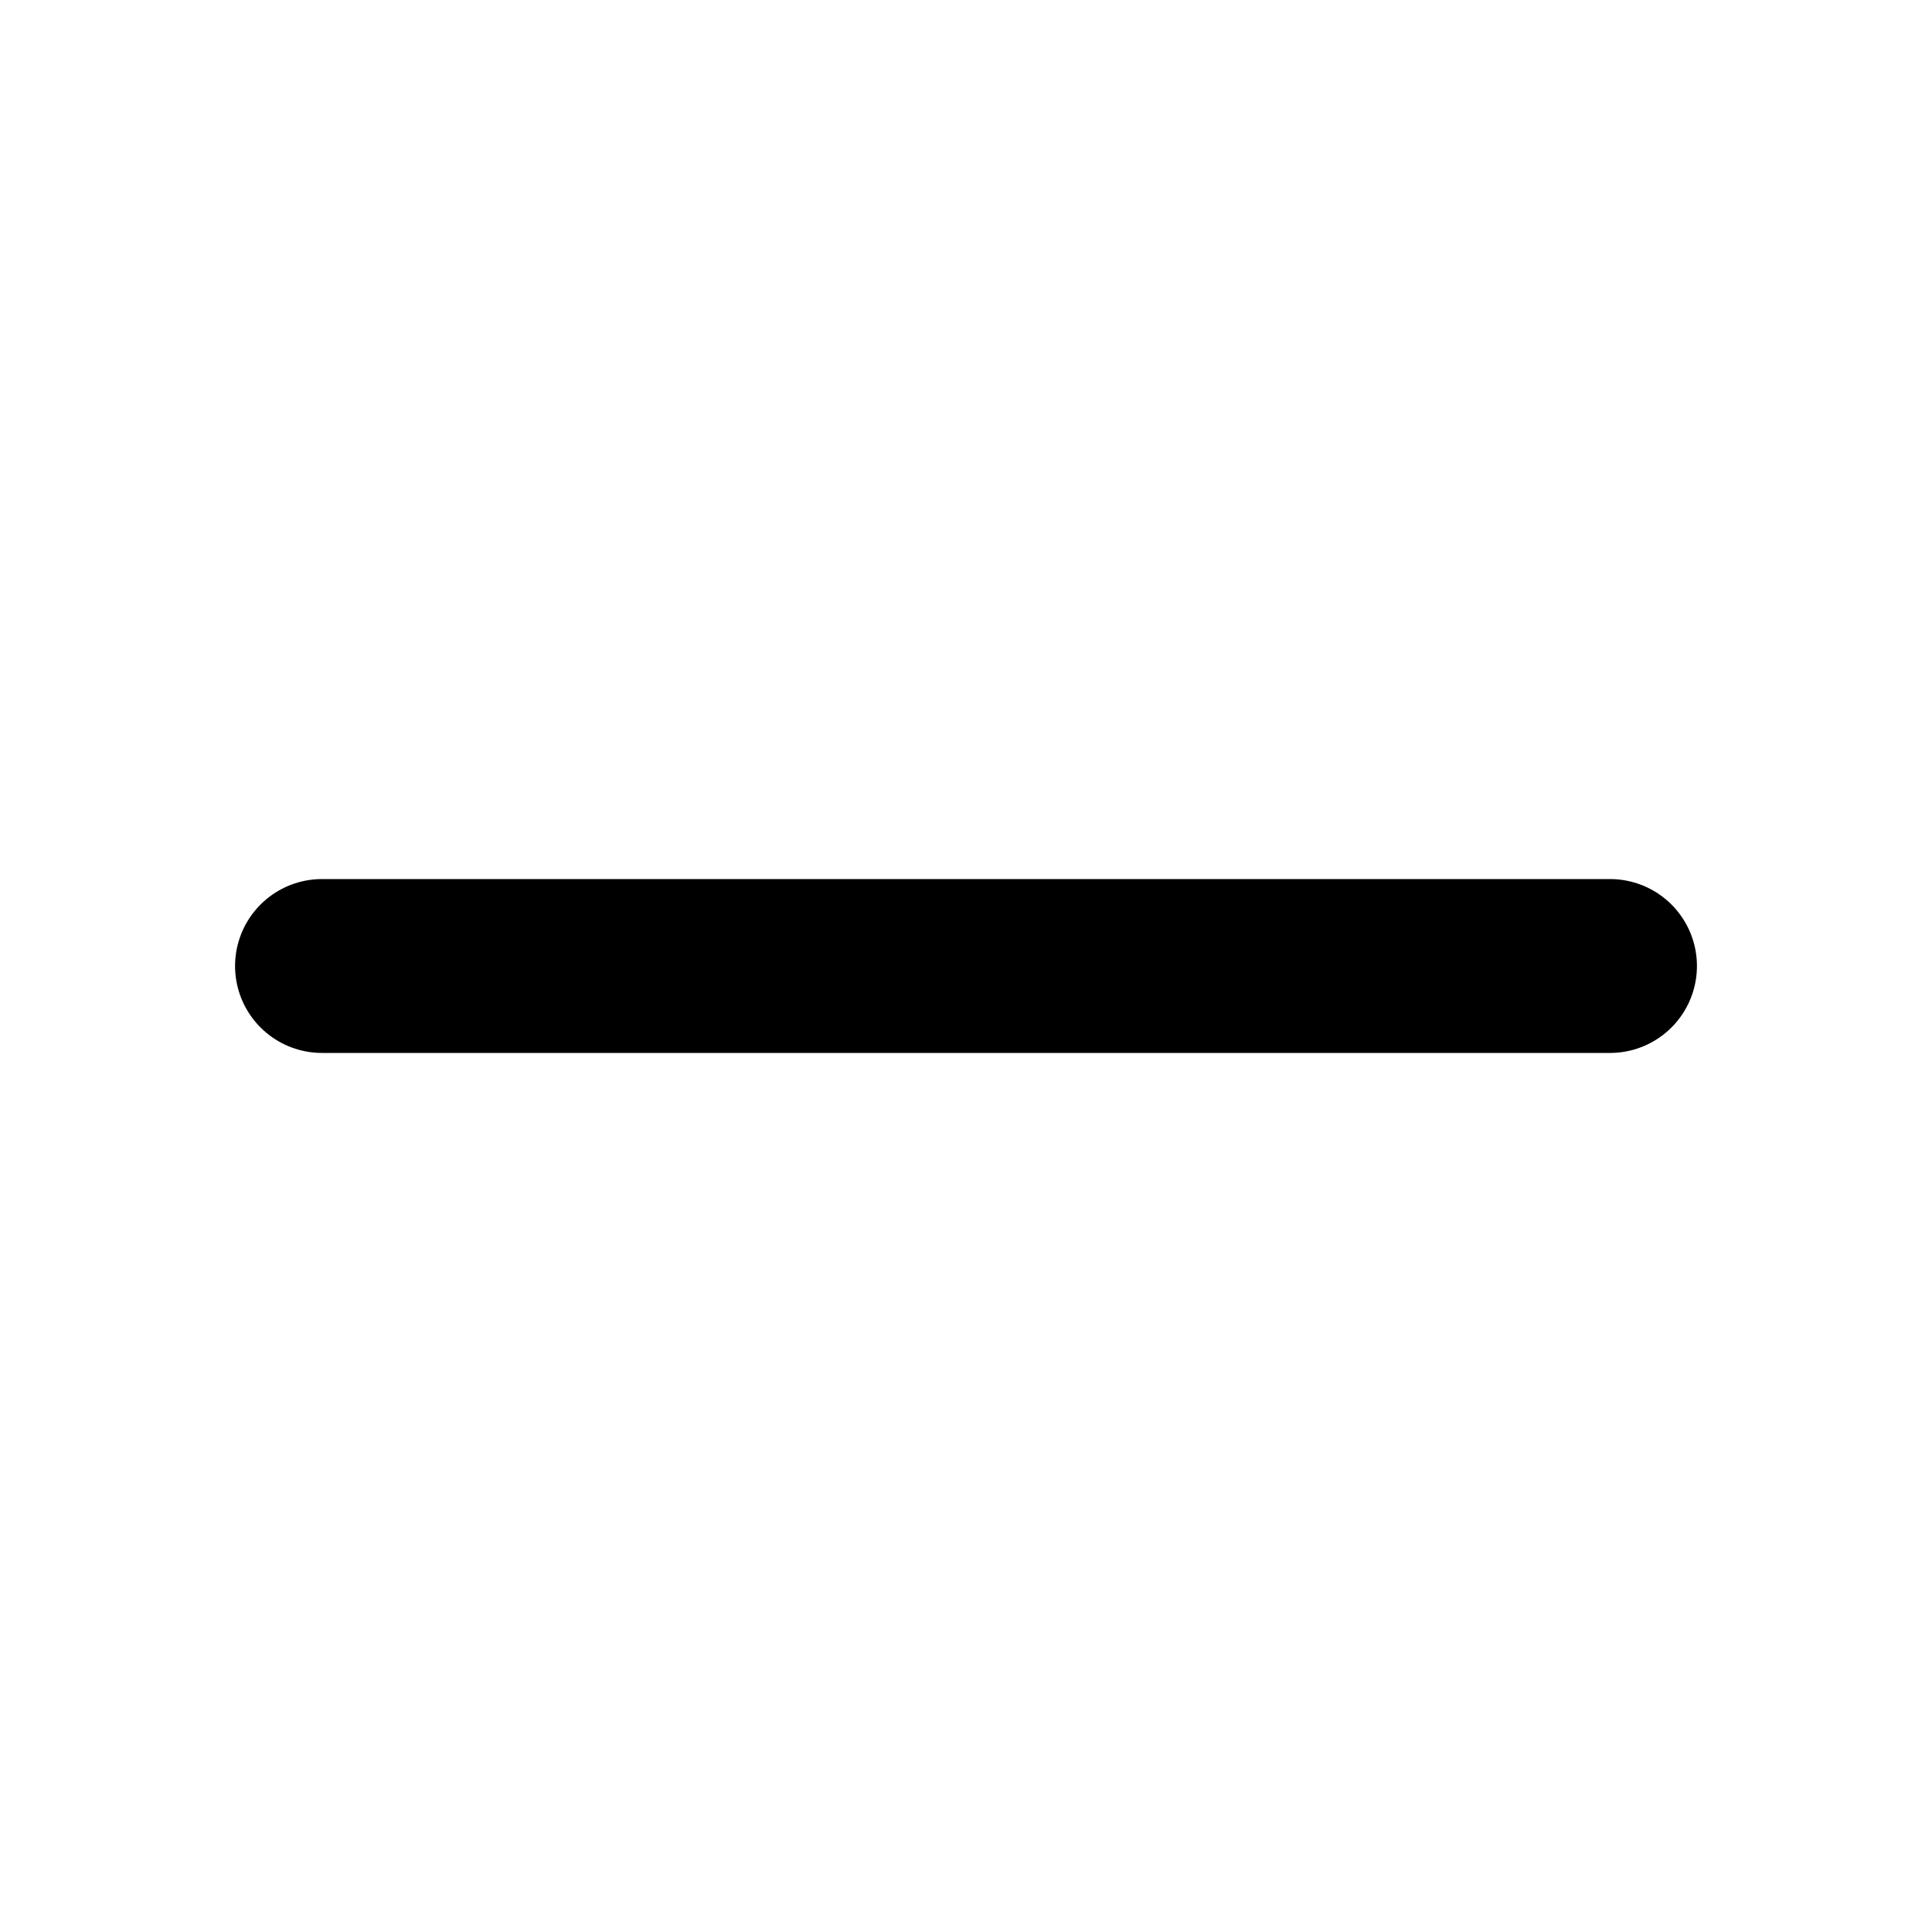
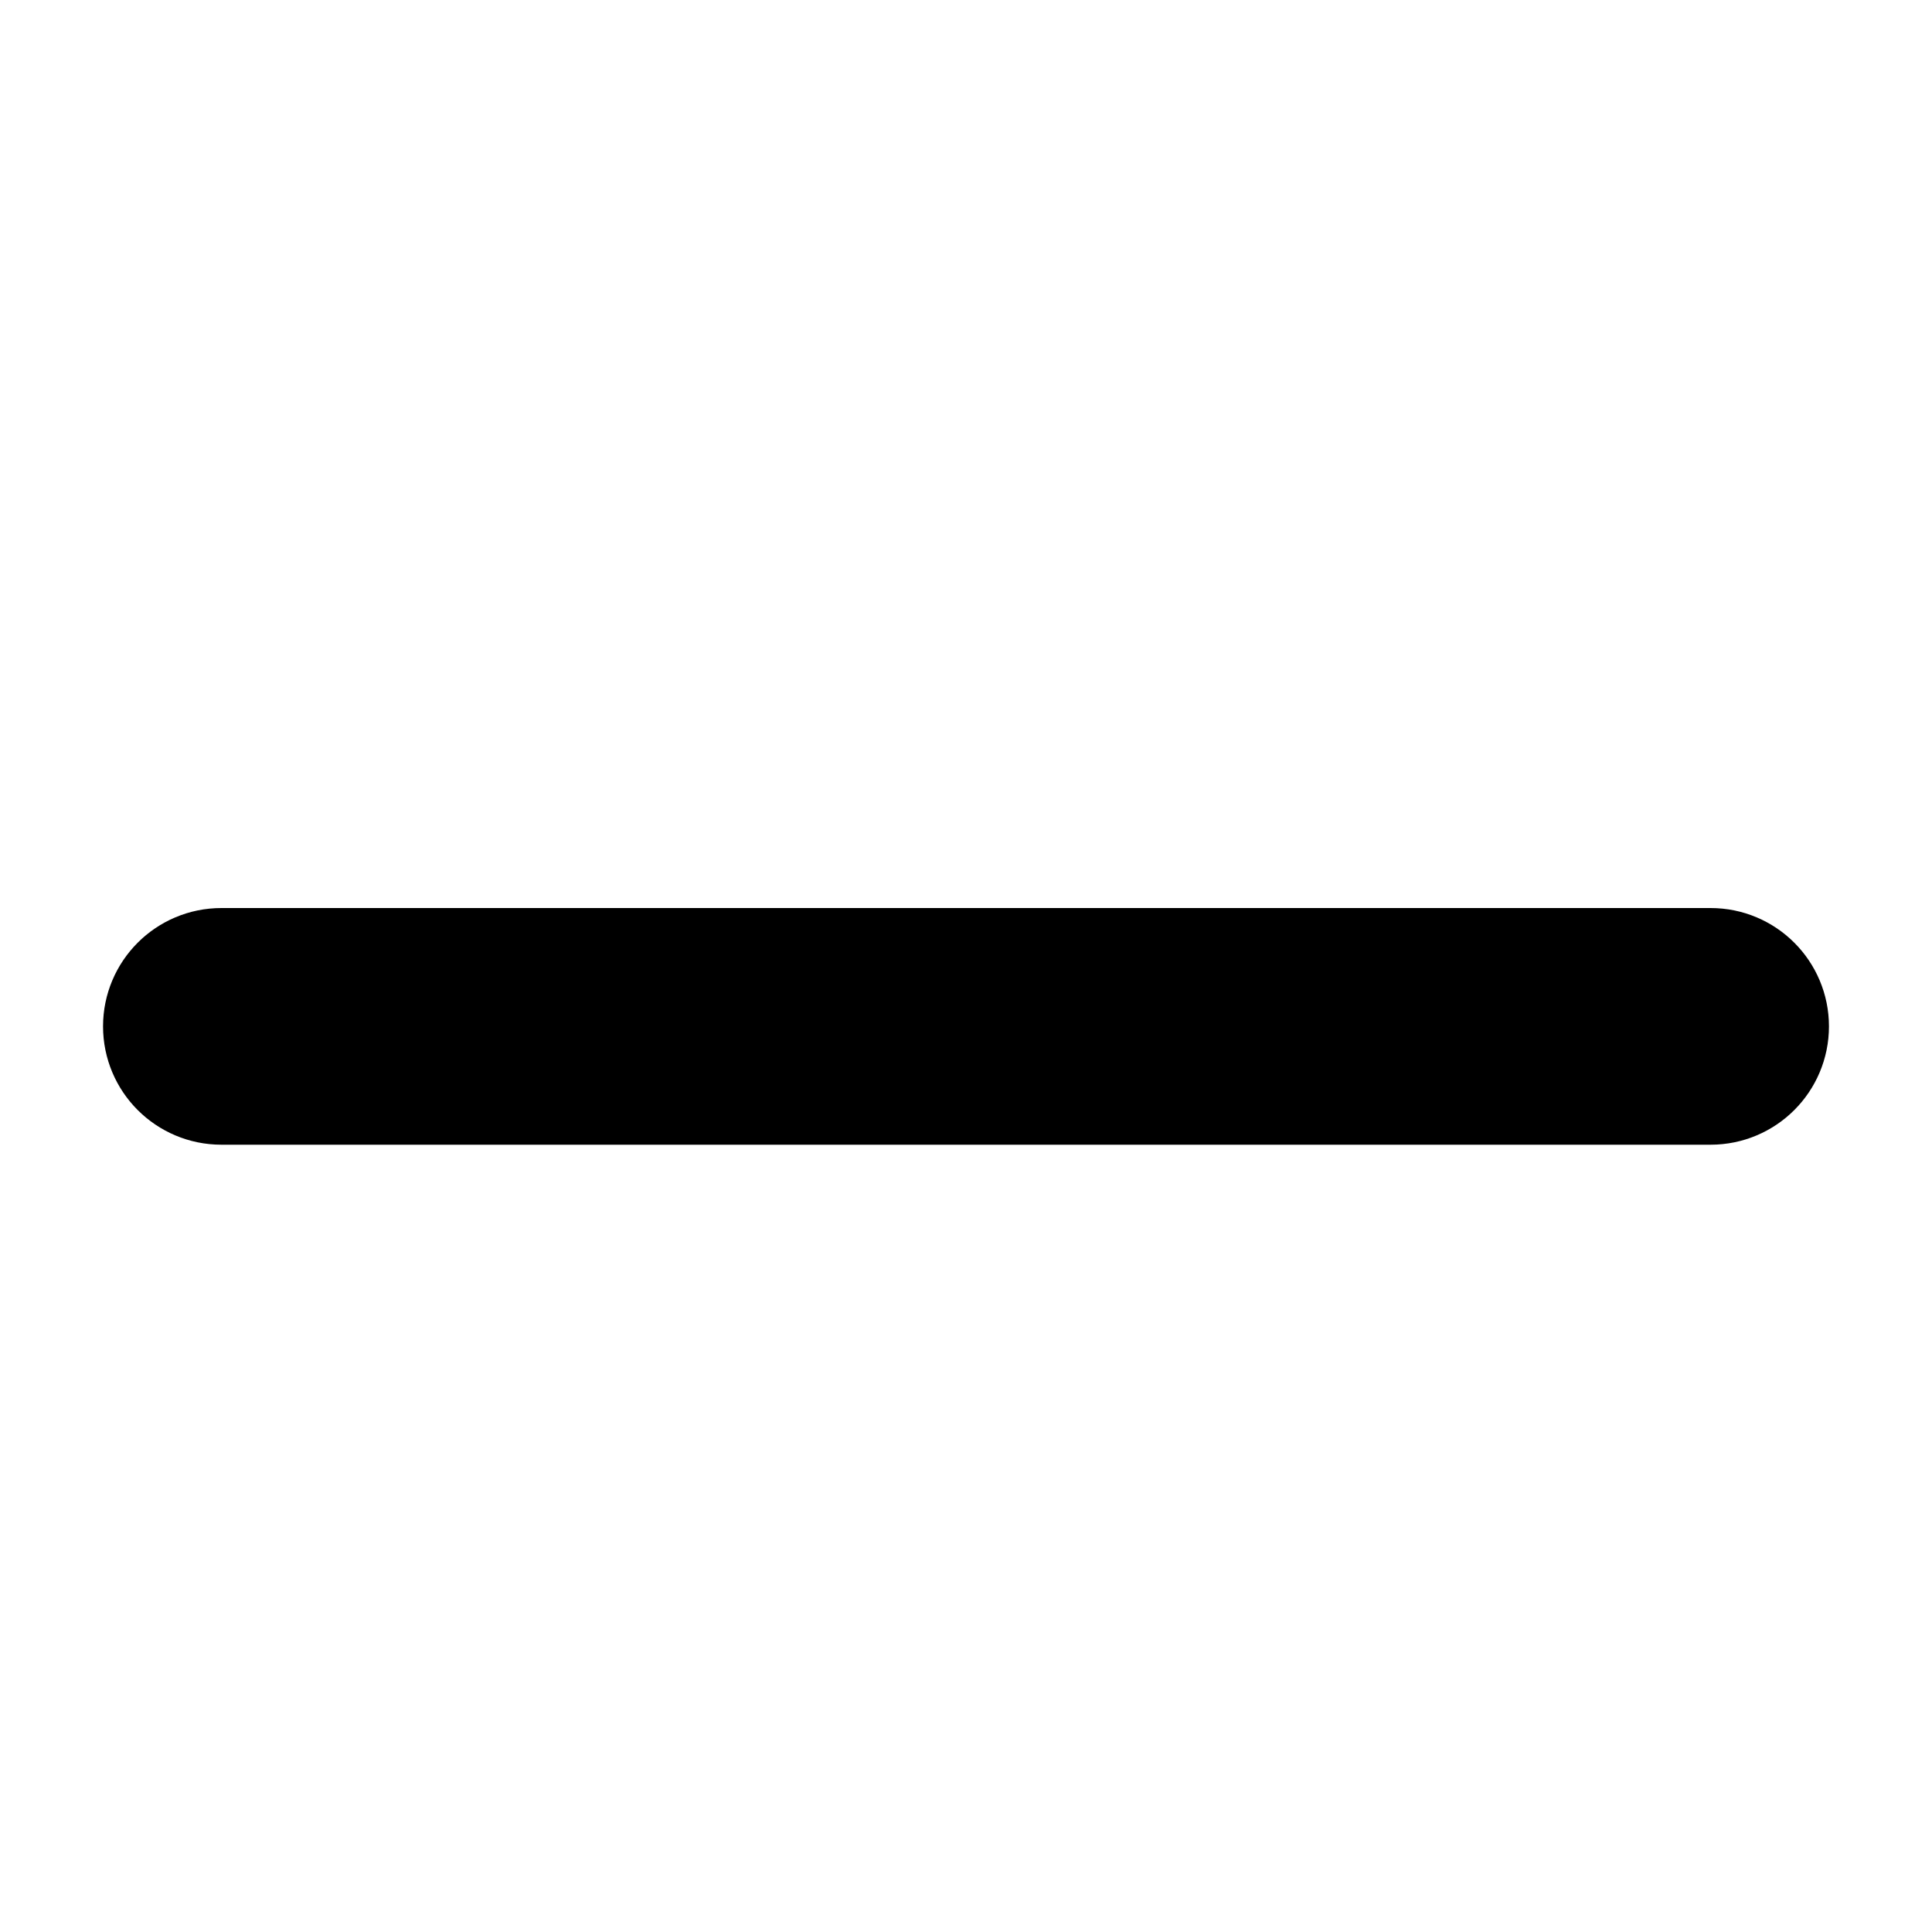
- <svg xmlns="http://www.w3.org/2000/svg" width="800px" height="800px" viewBox="0 0 24 24" fill="none">
+ <svg xmlns="http://www.w3.org/2000/svg" fill="#000000" width="800px" height="800px" viewBox="0 0 24 24" stroke="#000000" stroke-width="1.44">
  <g id="SVGRepo_bgCarrier" stroke-width="0" />
  <g id="SVGRepo_tracerCarrier" stroke-linecap="round" stroke-linejoin="round" />
  <g id="SVGRepo_iconCarrier">
-     <path d="M4 12L20 12" stroke="#000000" stroke-width="2.16" stroke-linecap="round" stroke-linejoin="round" />
+     <path fill-rule="evenodd" d="M2 12.75a.75.75 0 01.75-.75h18.5a.75.75 0 010 1.5H2.75a.75.75 0 01-.75-.75z" />
  </g>
</svg>
